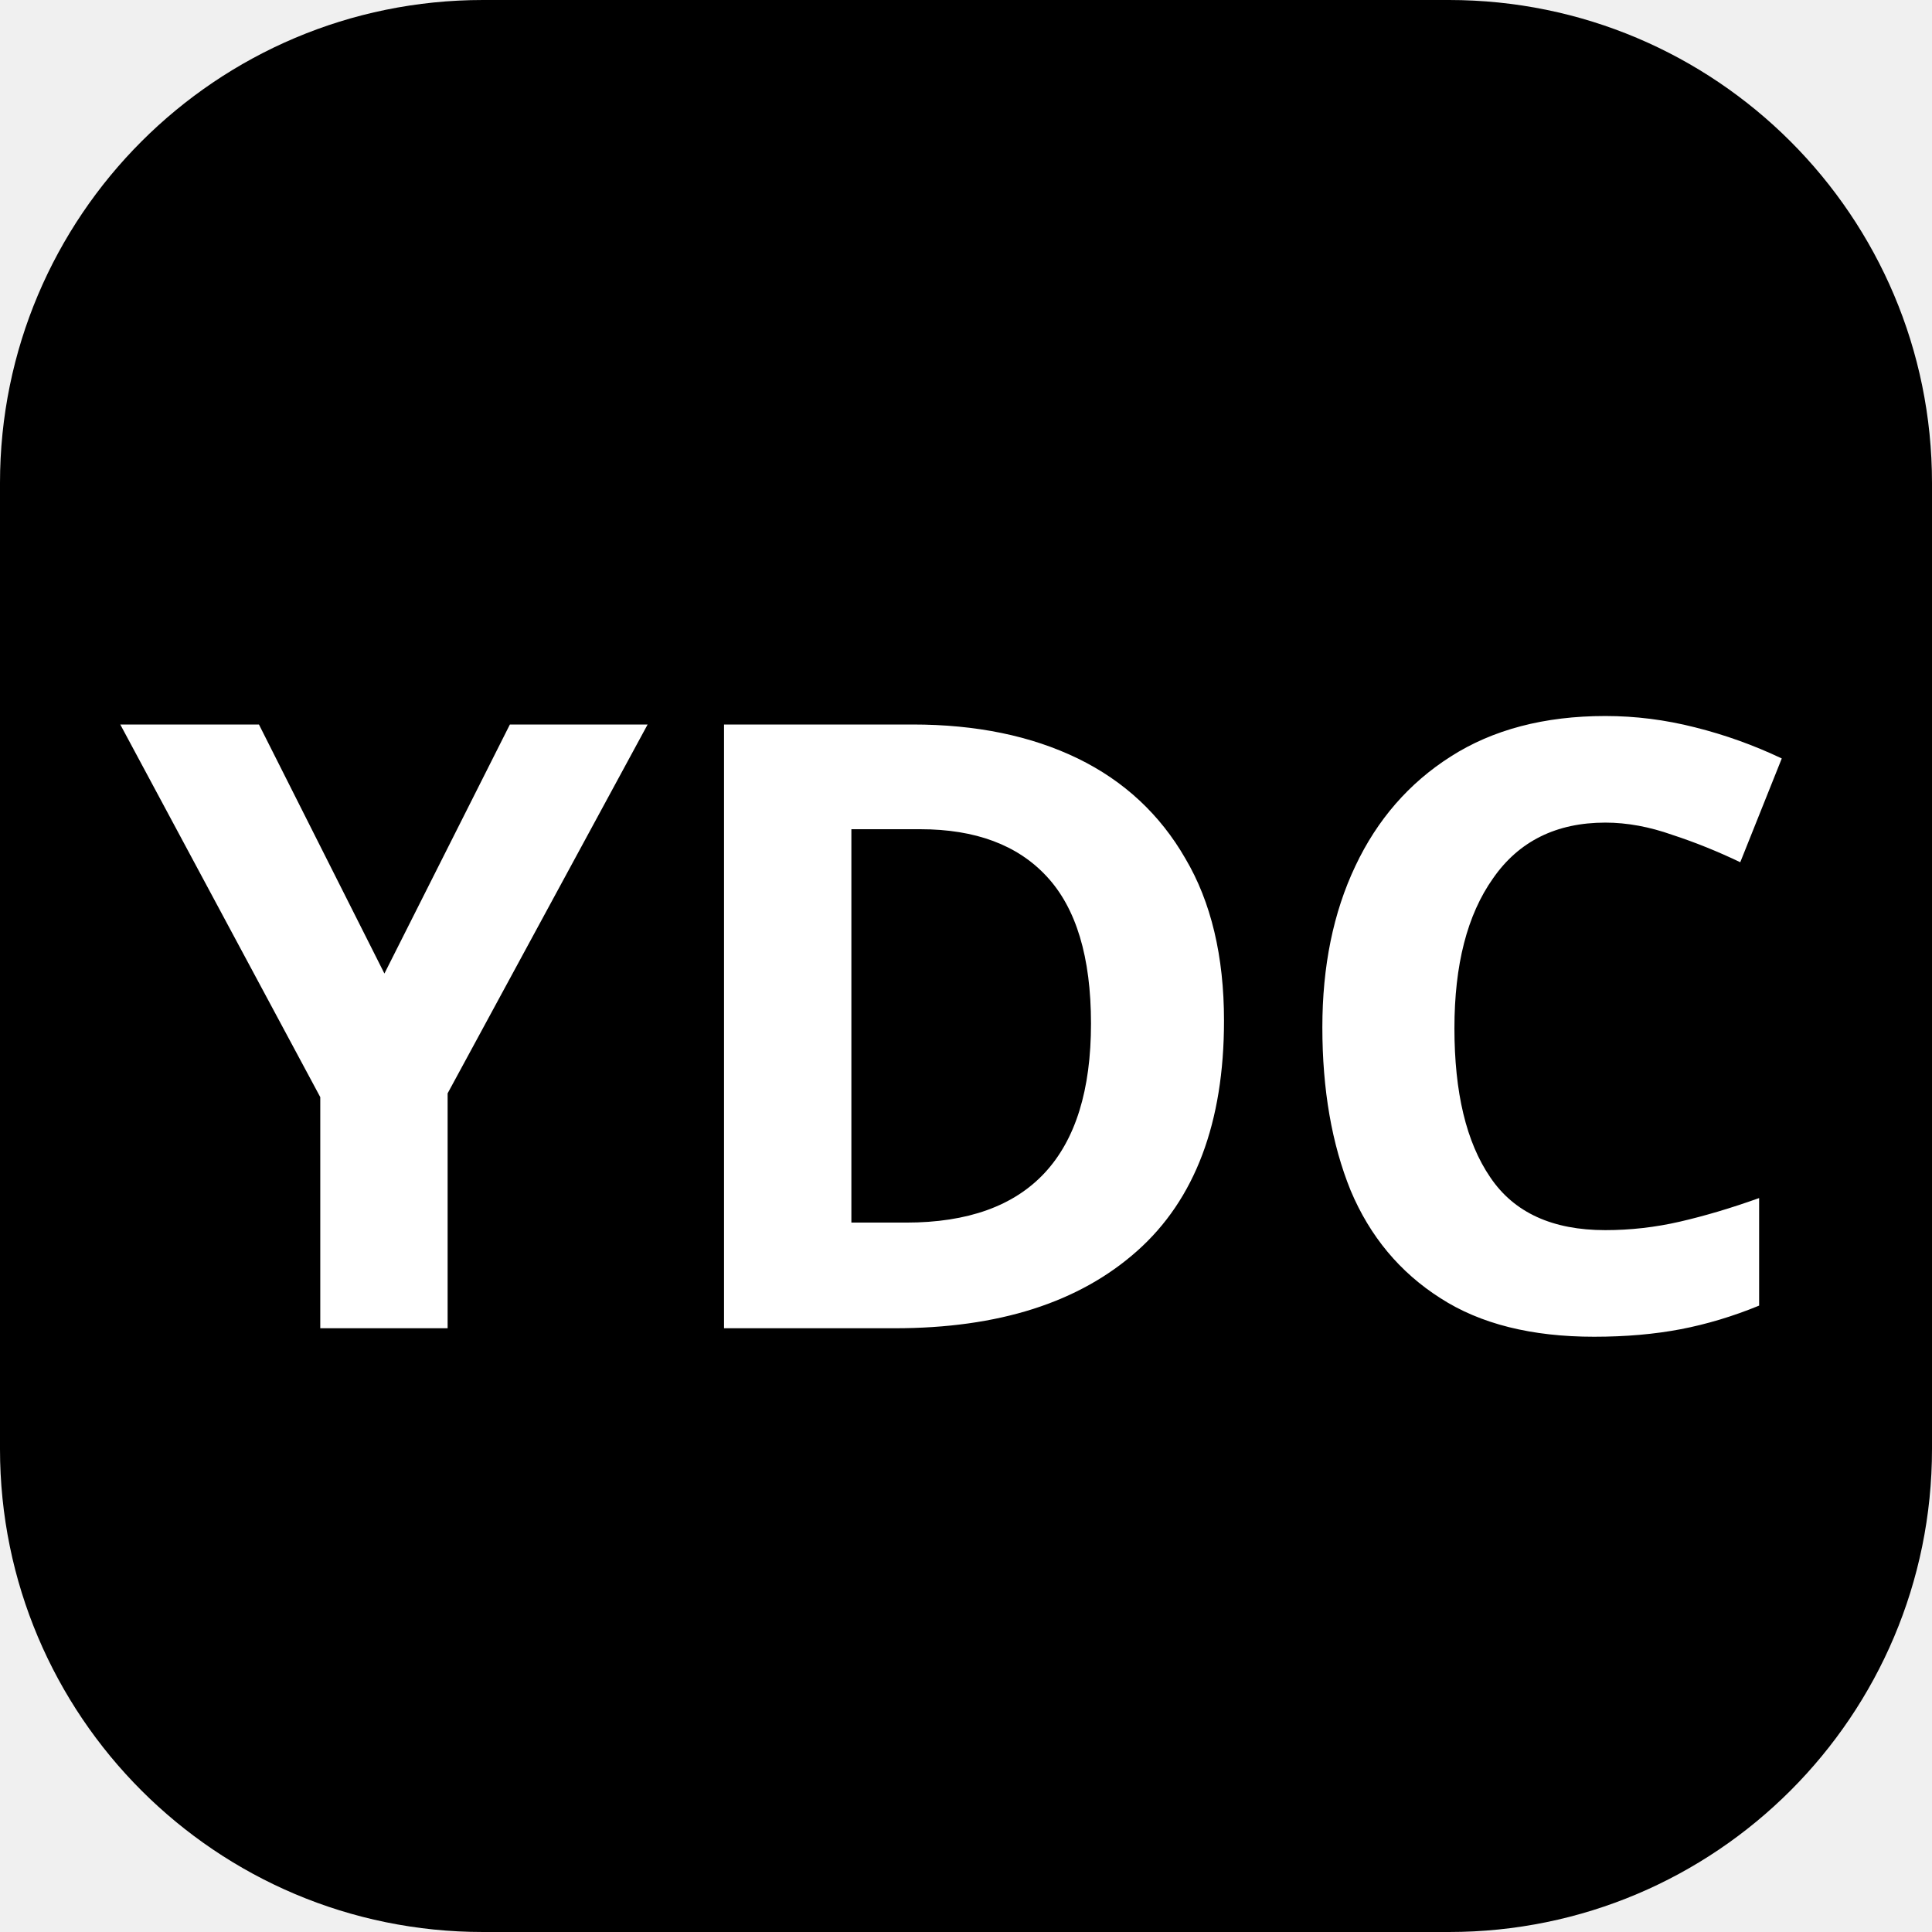
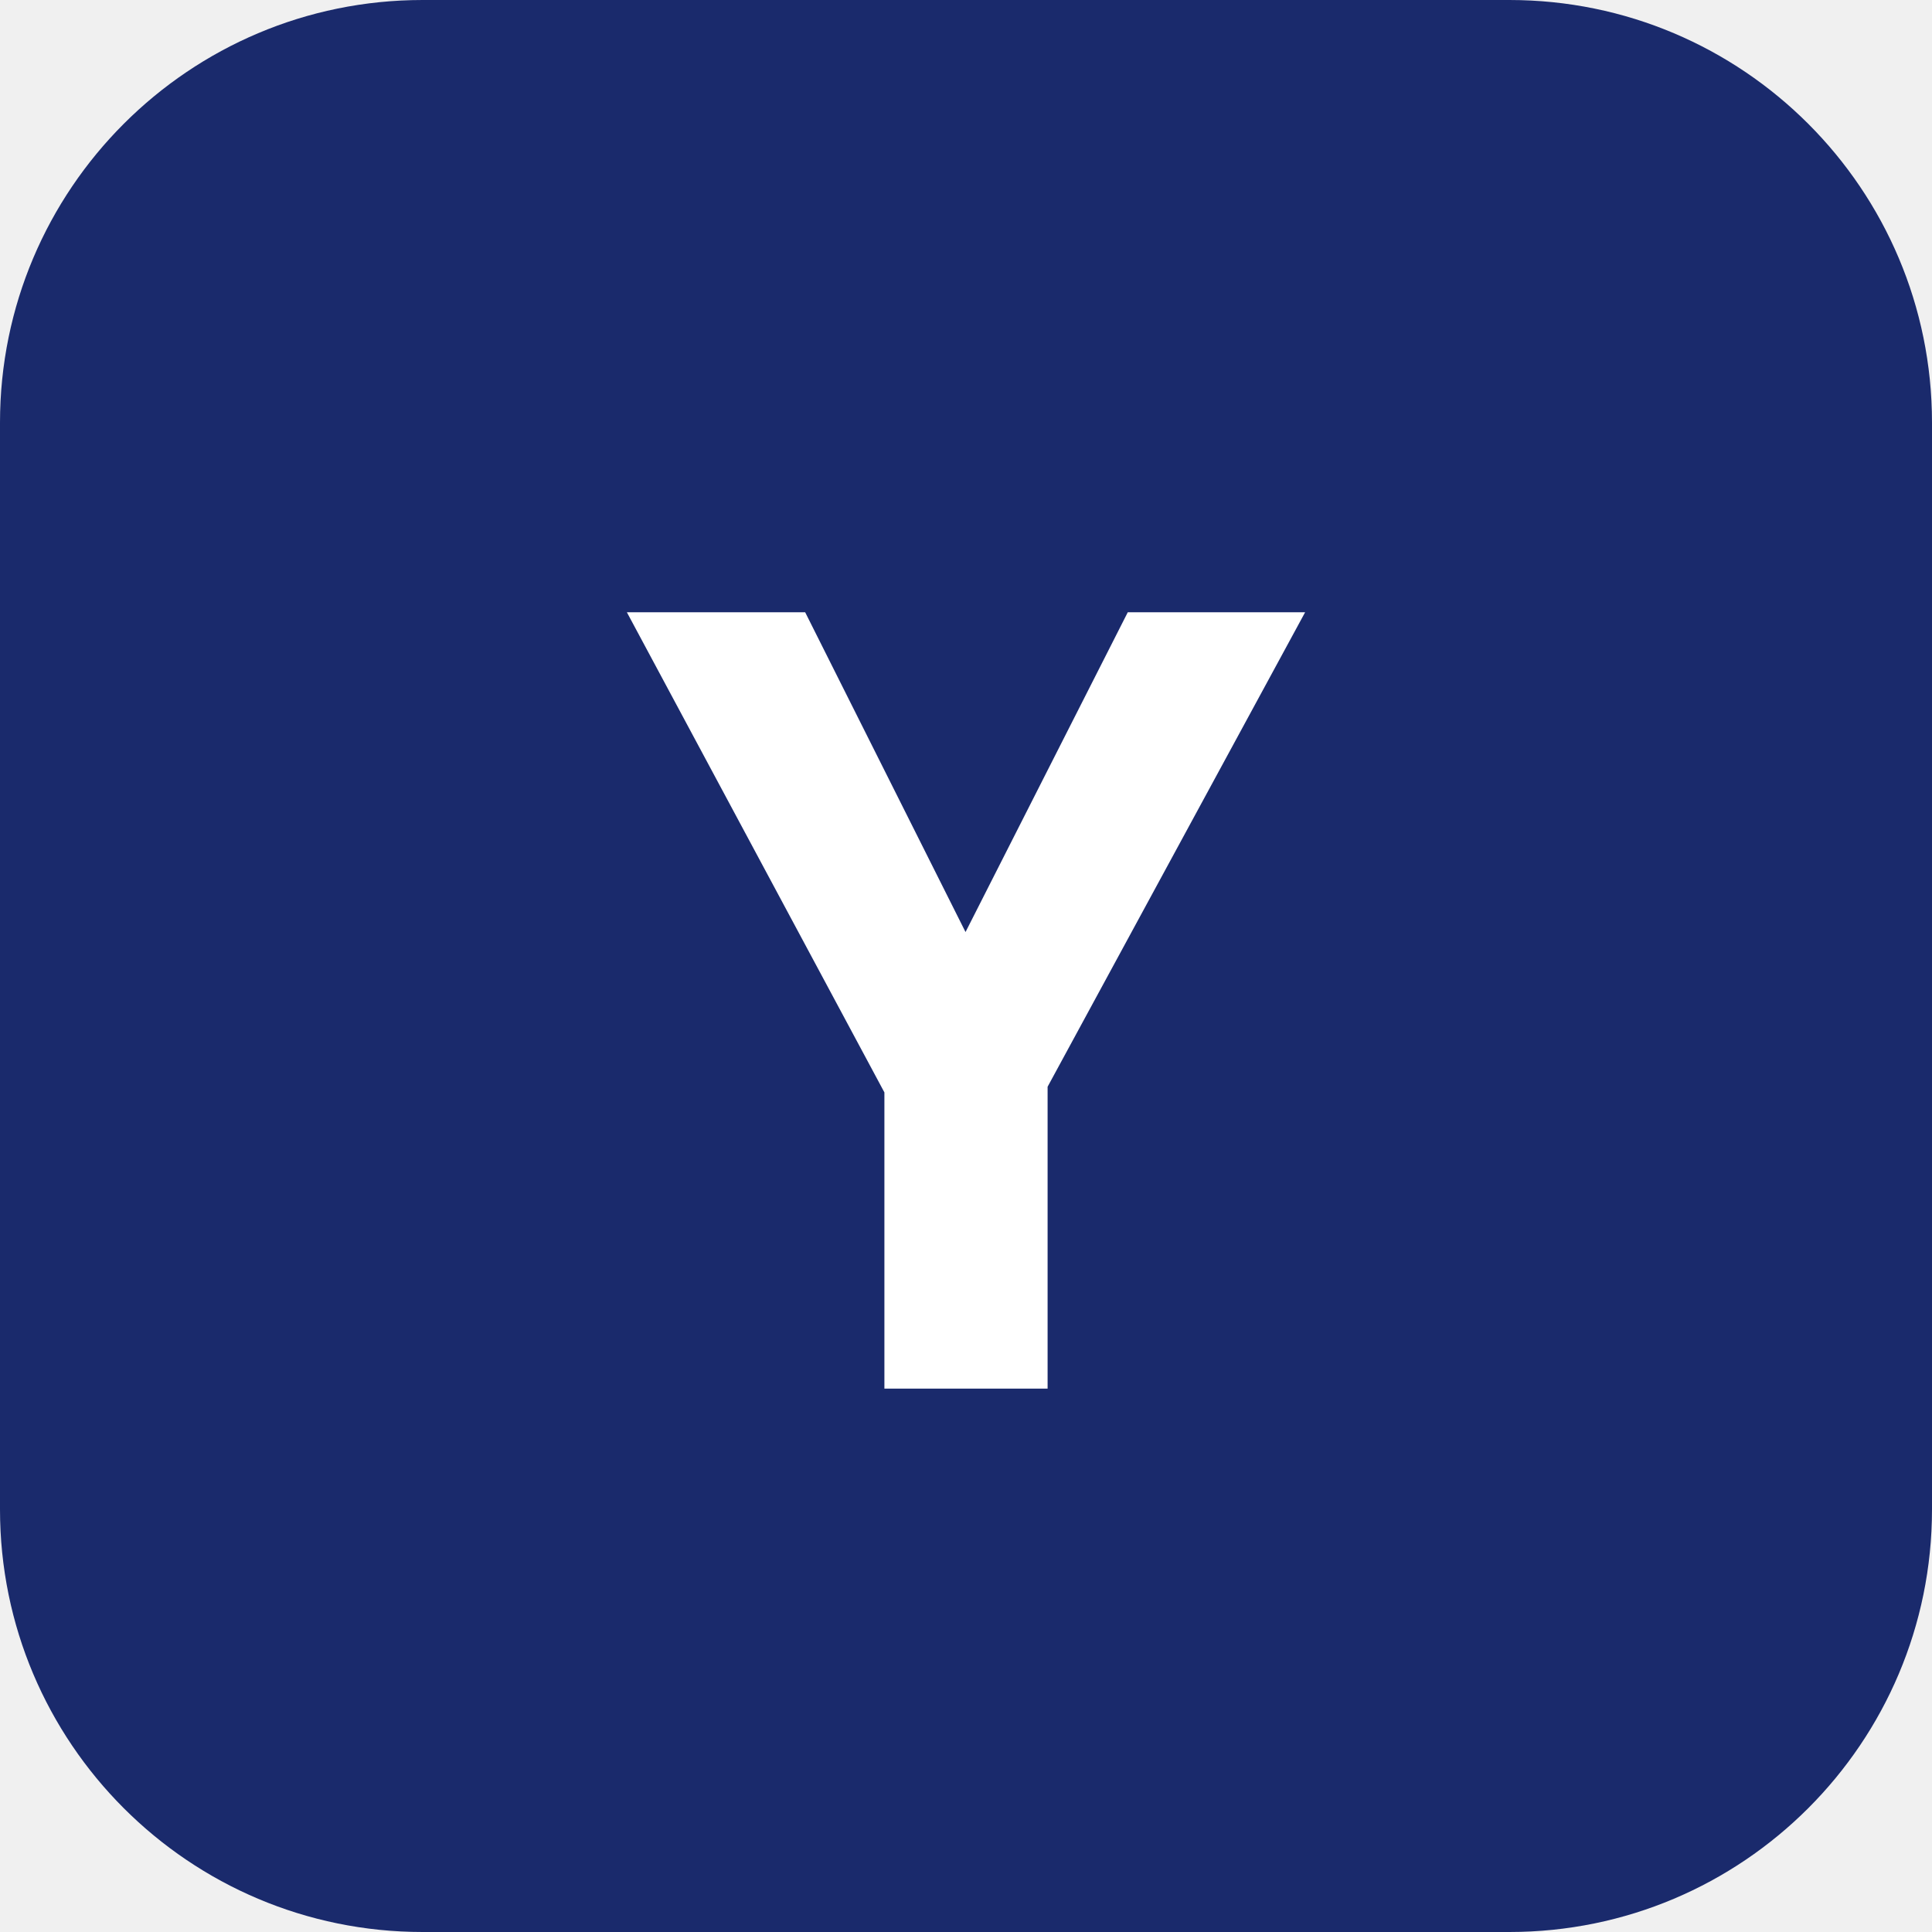
<svg xmlns="http://www.w3.org/2000/svg" viewBox="0 0 32 32">
-   <rect width="32" height="32" rx="8" fill="black" />
-   <text x="16" y="22" font-family="Arial Black, sans-serif" font-size="14" font-weight="900" fill="white" text-anchor="middle">YDC</text>
+   <rect width="32" height="32" rx="7" fill="#1a2a6c" />
+   <text x="16" y="23" font-family="Arial Black, sans-serif" font-size="18" font-weight="900" fill="white" text-anchor="middle">Y</text>
</svg>
